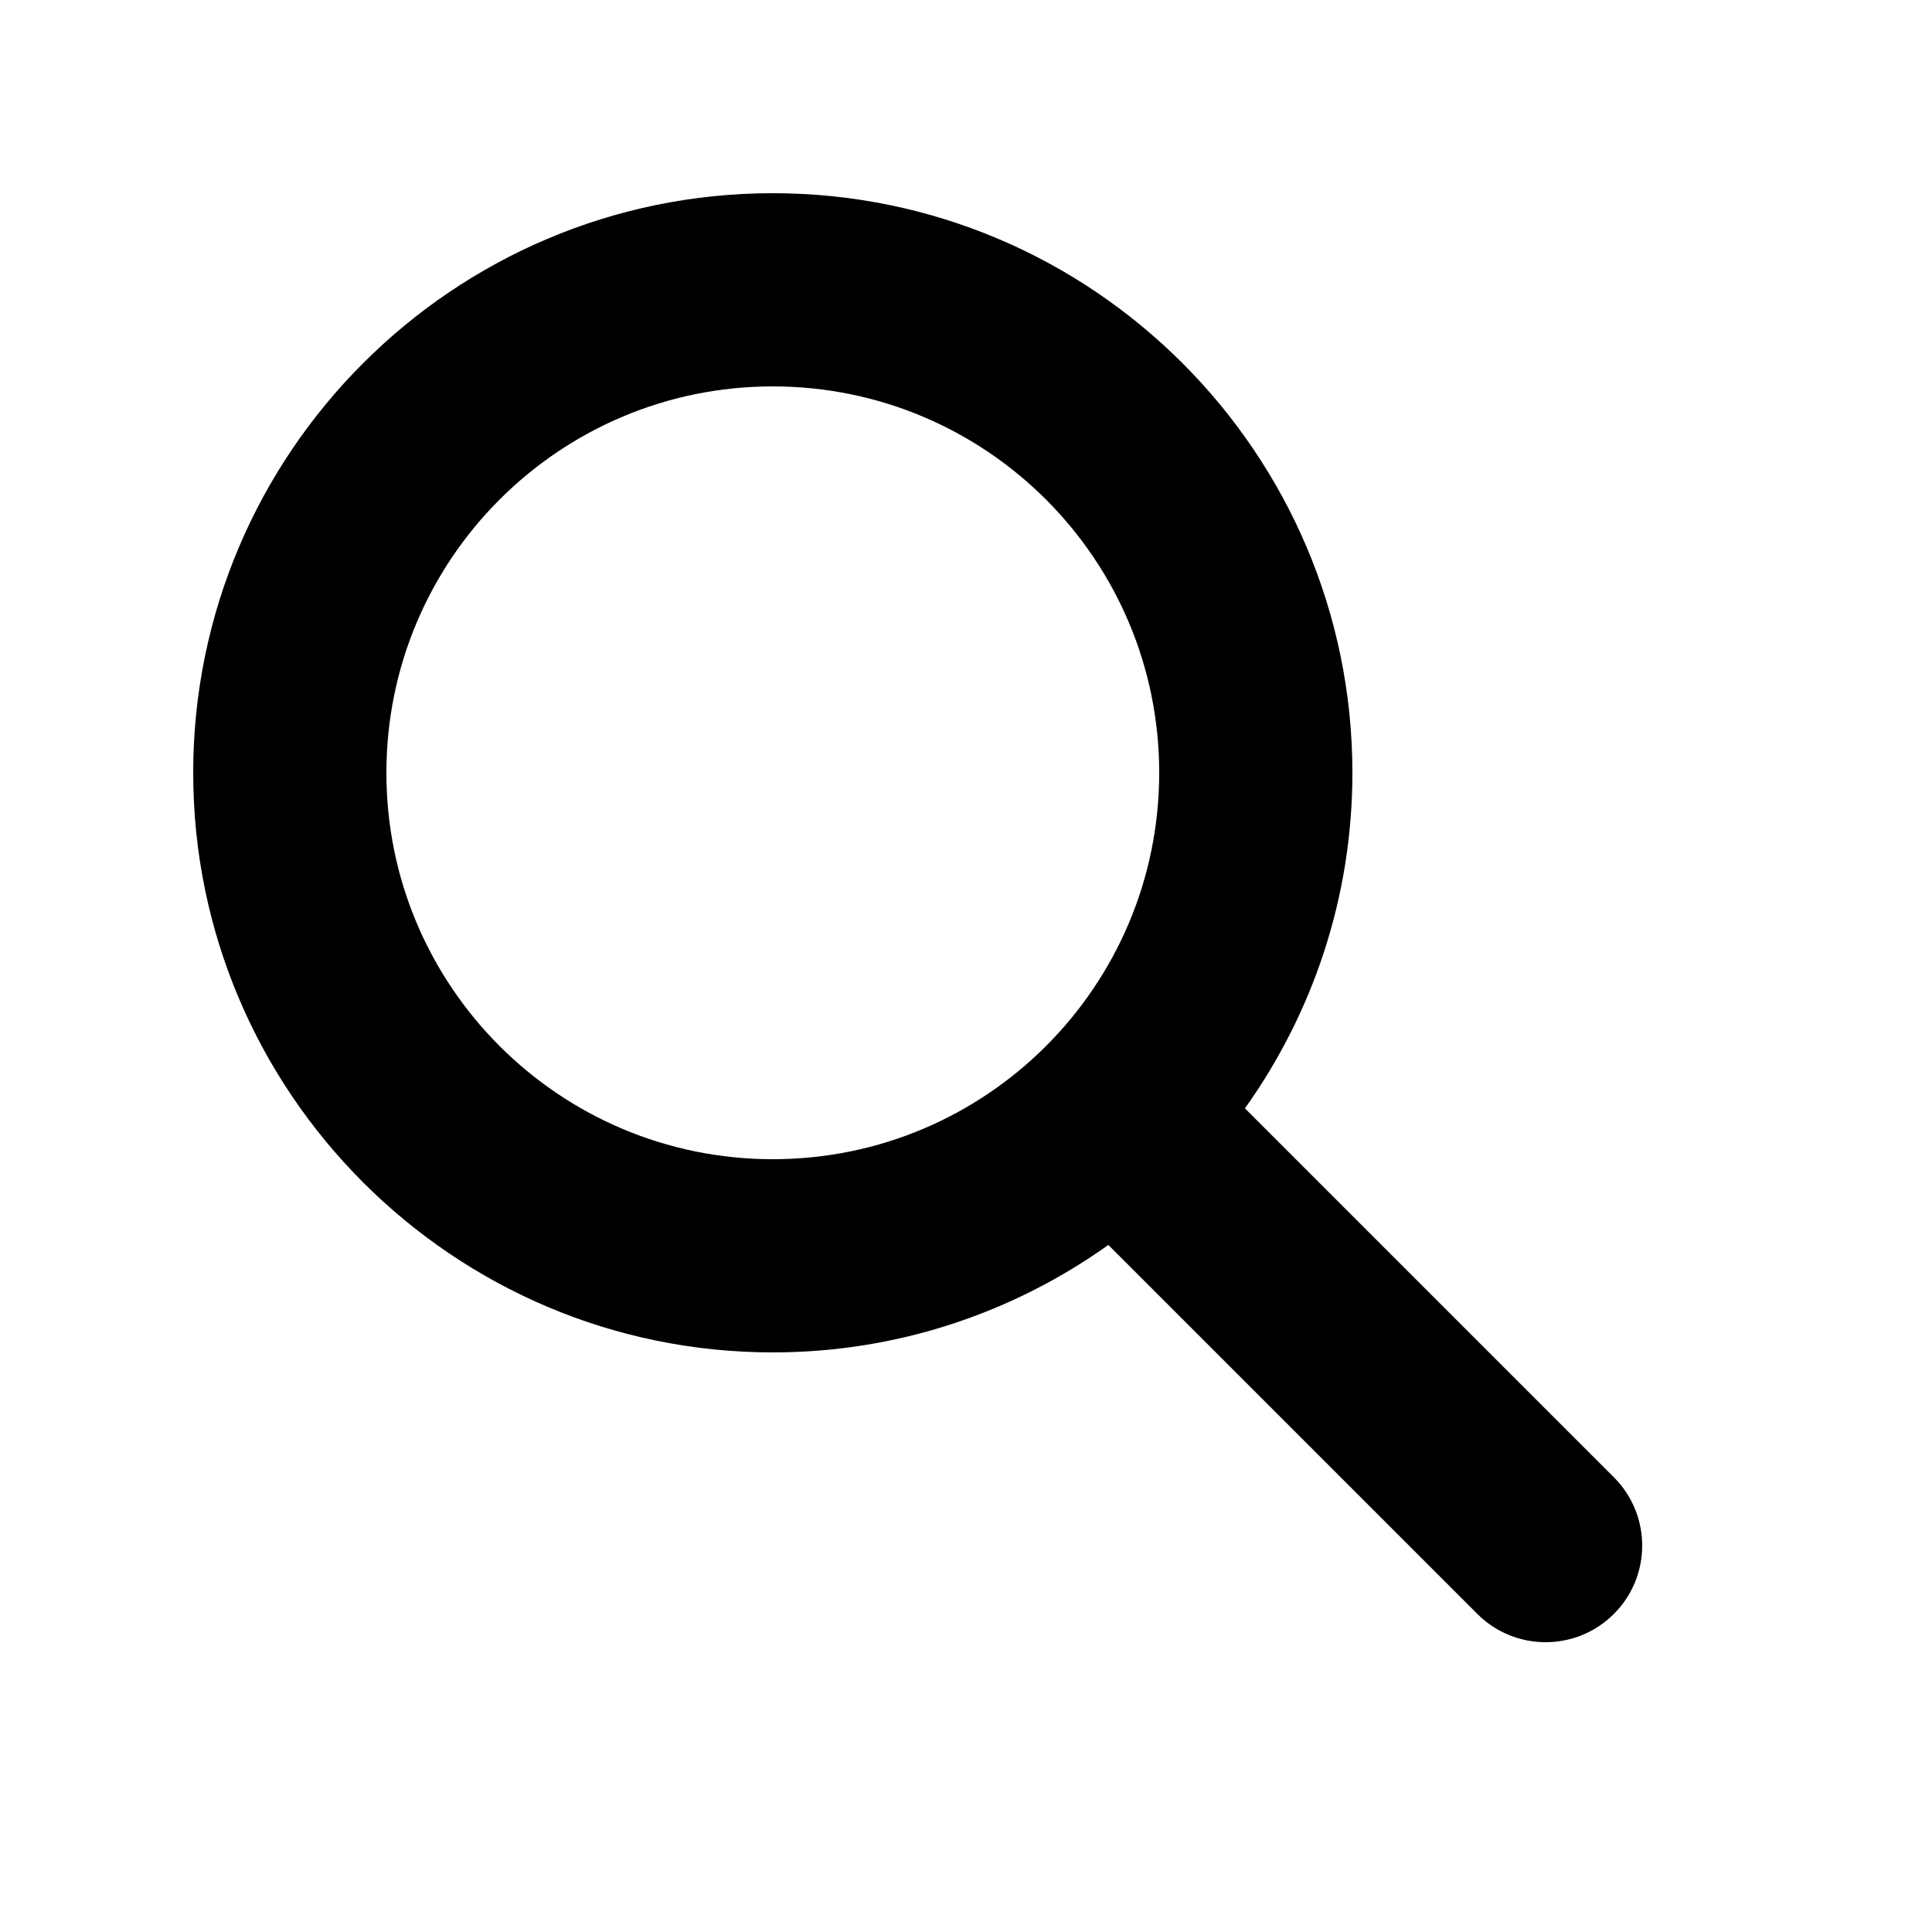
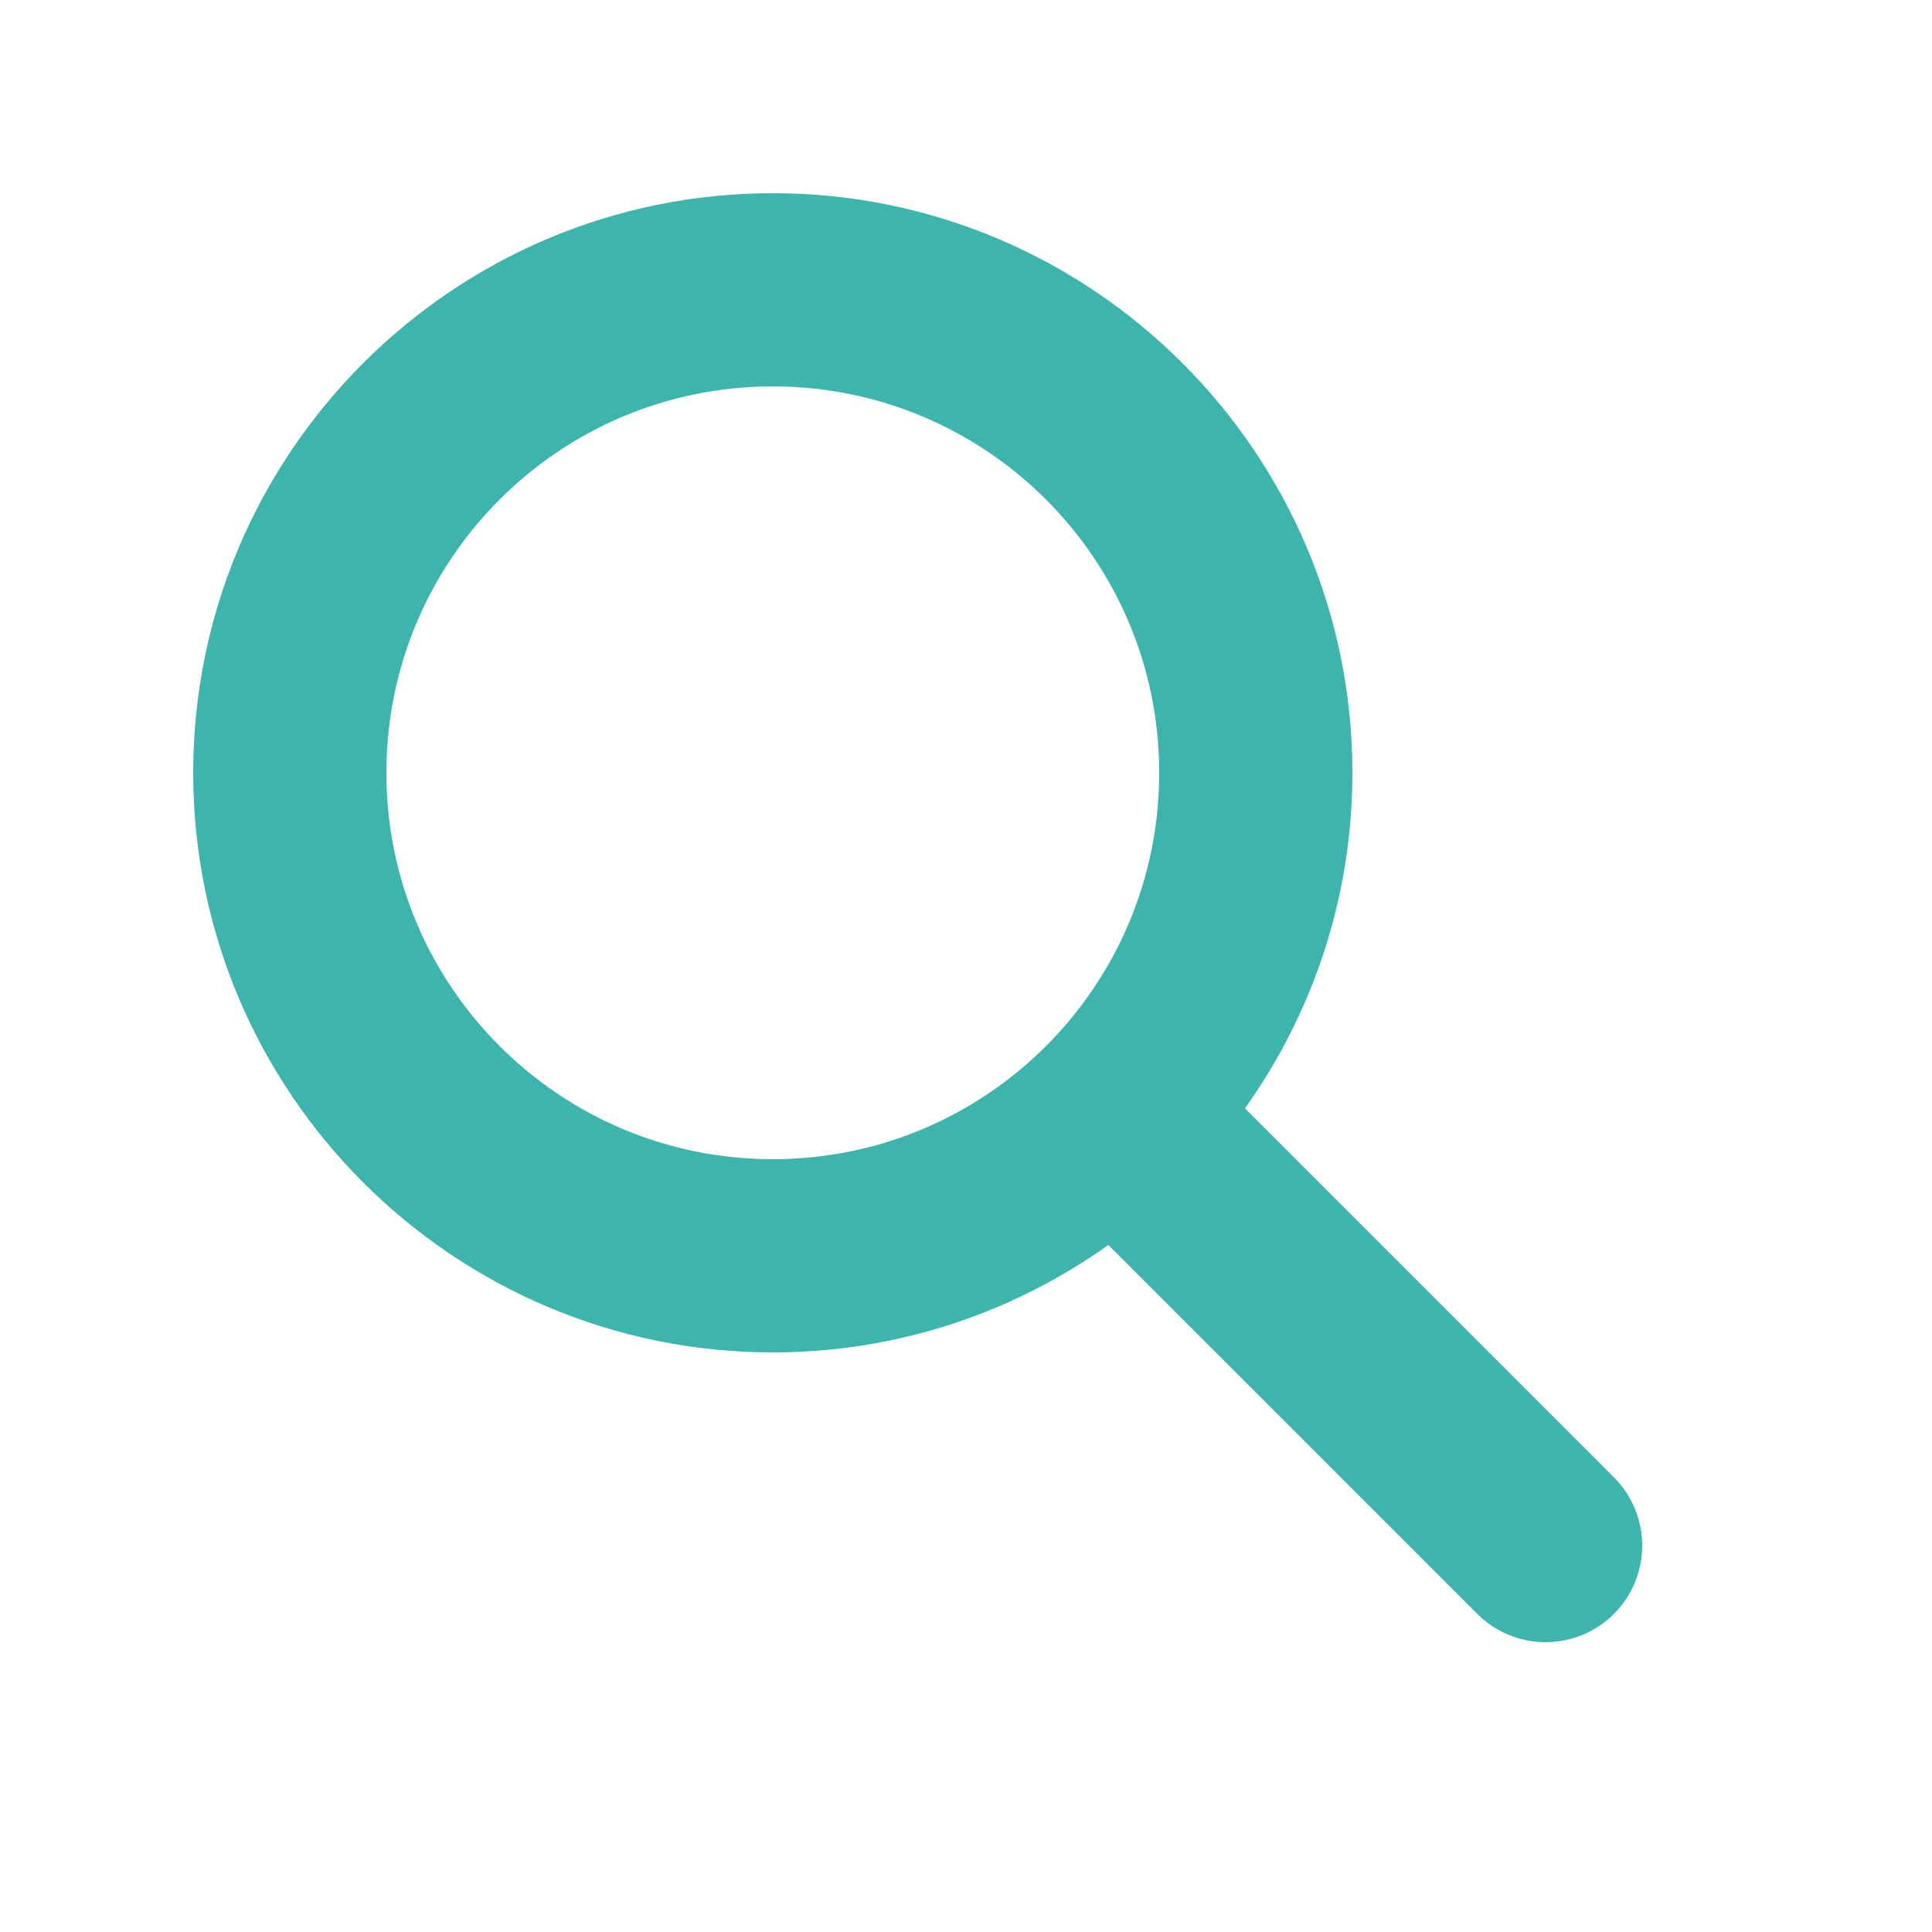
<svg xmlns="http://www.w3.org/2000/svg" version="1.1" x="0px" y="0px" viewBox="0 0 100 100" enable-background="new 0 0 100 100" xml:space="preserve">
  <g>
-     <path d="M83.535,76.464L64.438,57.368C67.935,52.462,70,46.469,70,40c0-16.542-13.458-30-30-30S10,23.458,10,40s13.458,30,30,30   c6.469,0,12.462-2.065,17.368-5.562l19.097,19.097C77.44,84.512,78.721,85,80,85s2.56-0.488,3.535-1.464   C85.488,81.583,85.488,78.417,83.535,76.464z M40,60c-11.046,0-20-8.954-20-20s8.954-20,20-20s20,8.954,20,20S51.046,60,40,60z" />
+     <path fill="#3eb5ac" d="M83.535,76.464L64.438,57.368C67.935,52.462,70,46.469,70,40c0-16.542-13.458-30-30-30S10,23.458,10,40s13.458,30,30,30   c6.469,0,12.462-2.065,17.368-5.562l19.097,19.097C77.44,84.512,78.721,85,80,85s2.56-0.488,3.535-1.464   C85.488,81.583,85.488,78.417,83.535,76.464z M40,60c-11.046,0-20-8.954-20-20s8.954-20,20-20s20,8.954,20,20S51.046,60,40,60z" />
  </g>
</svg>
